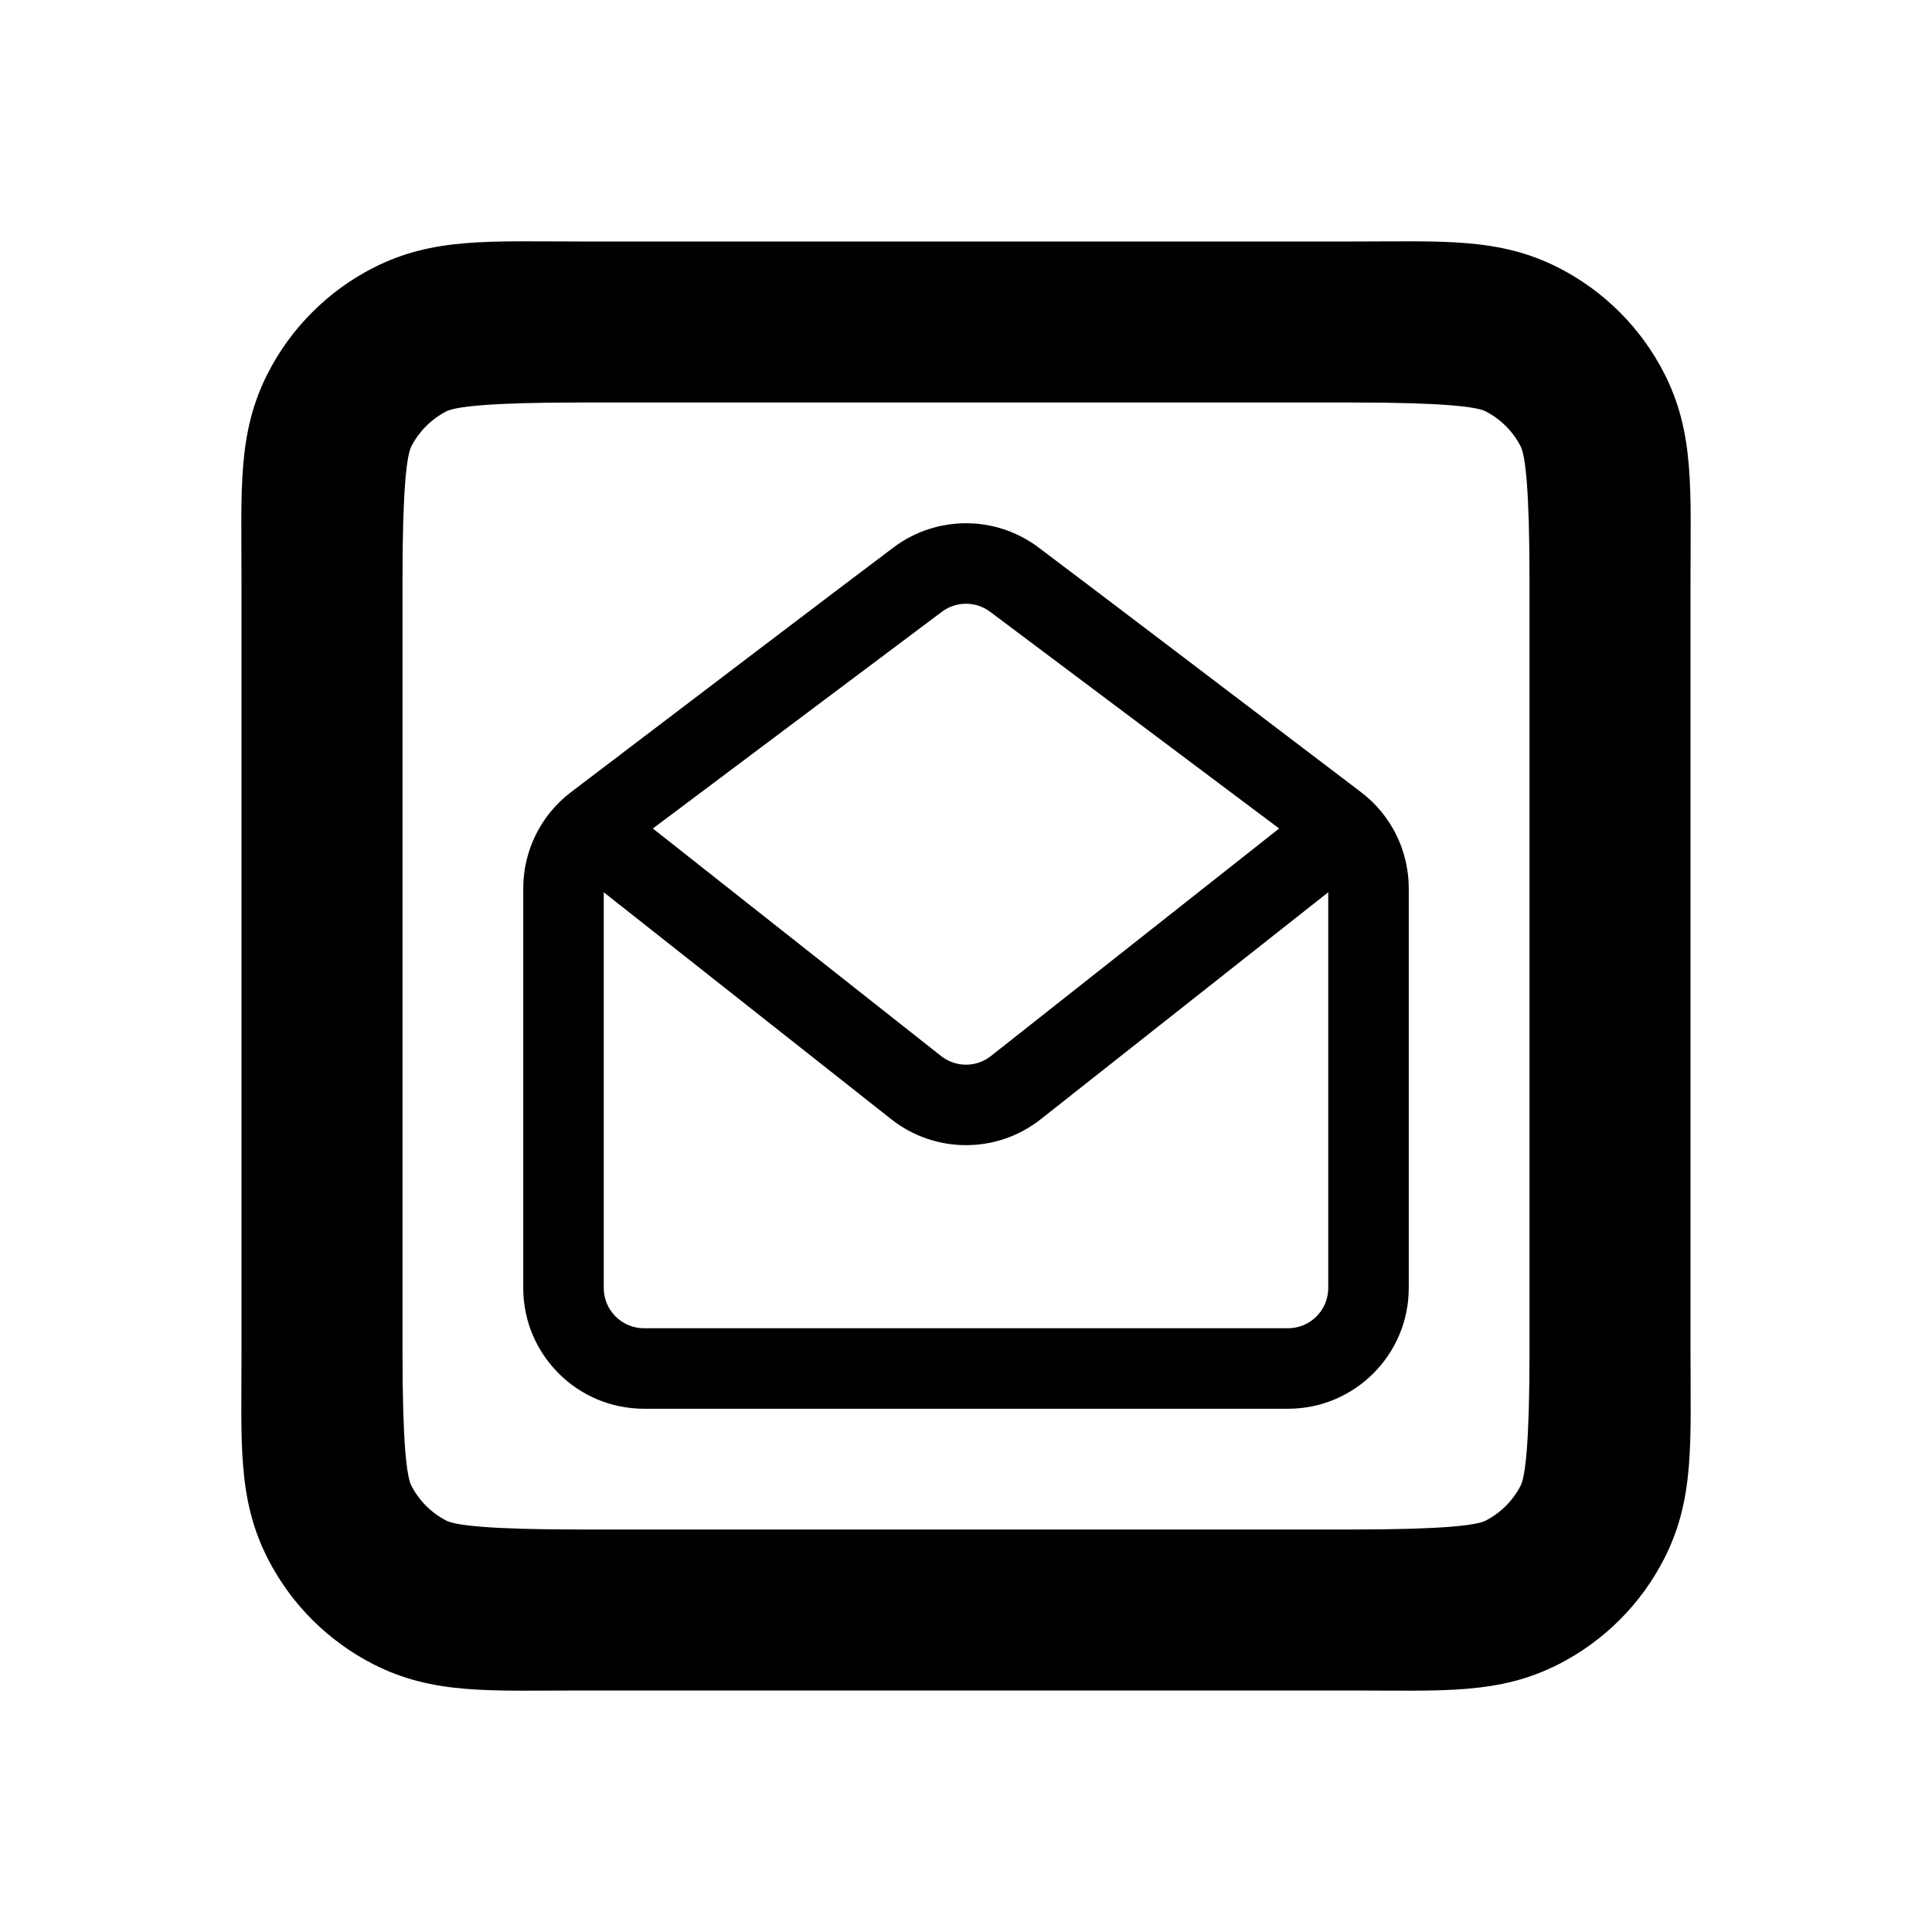
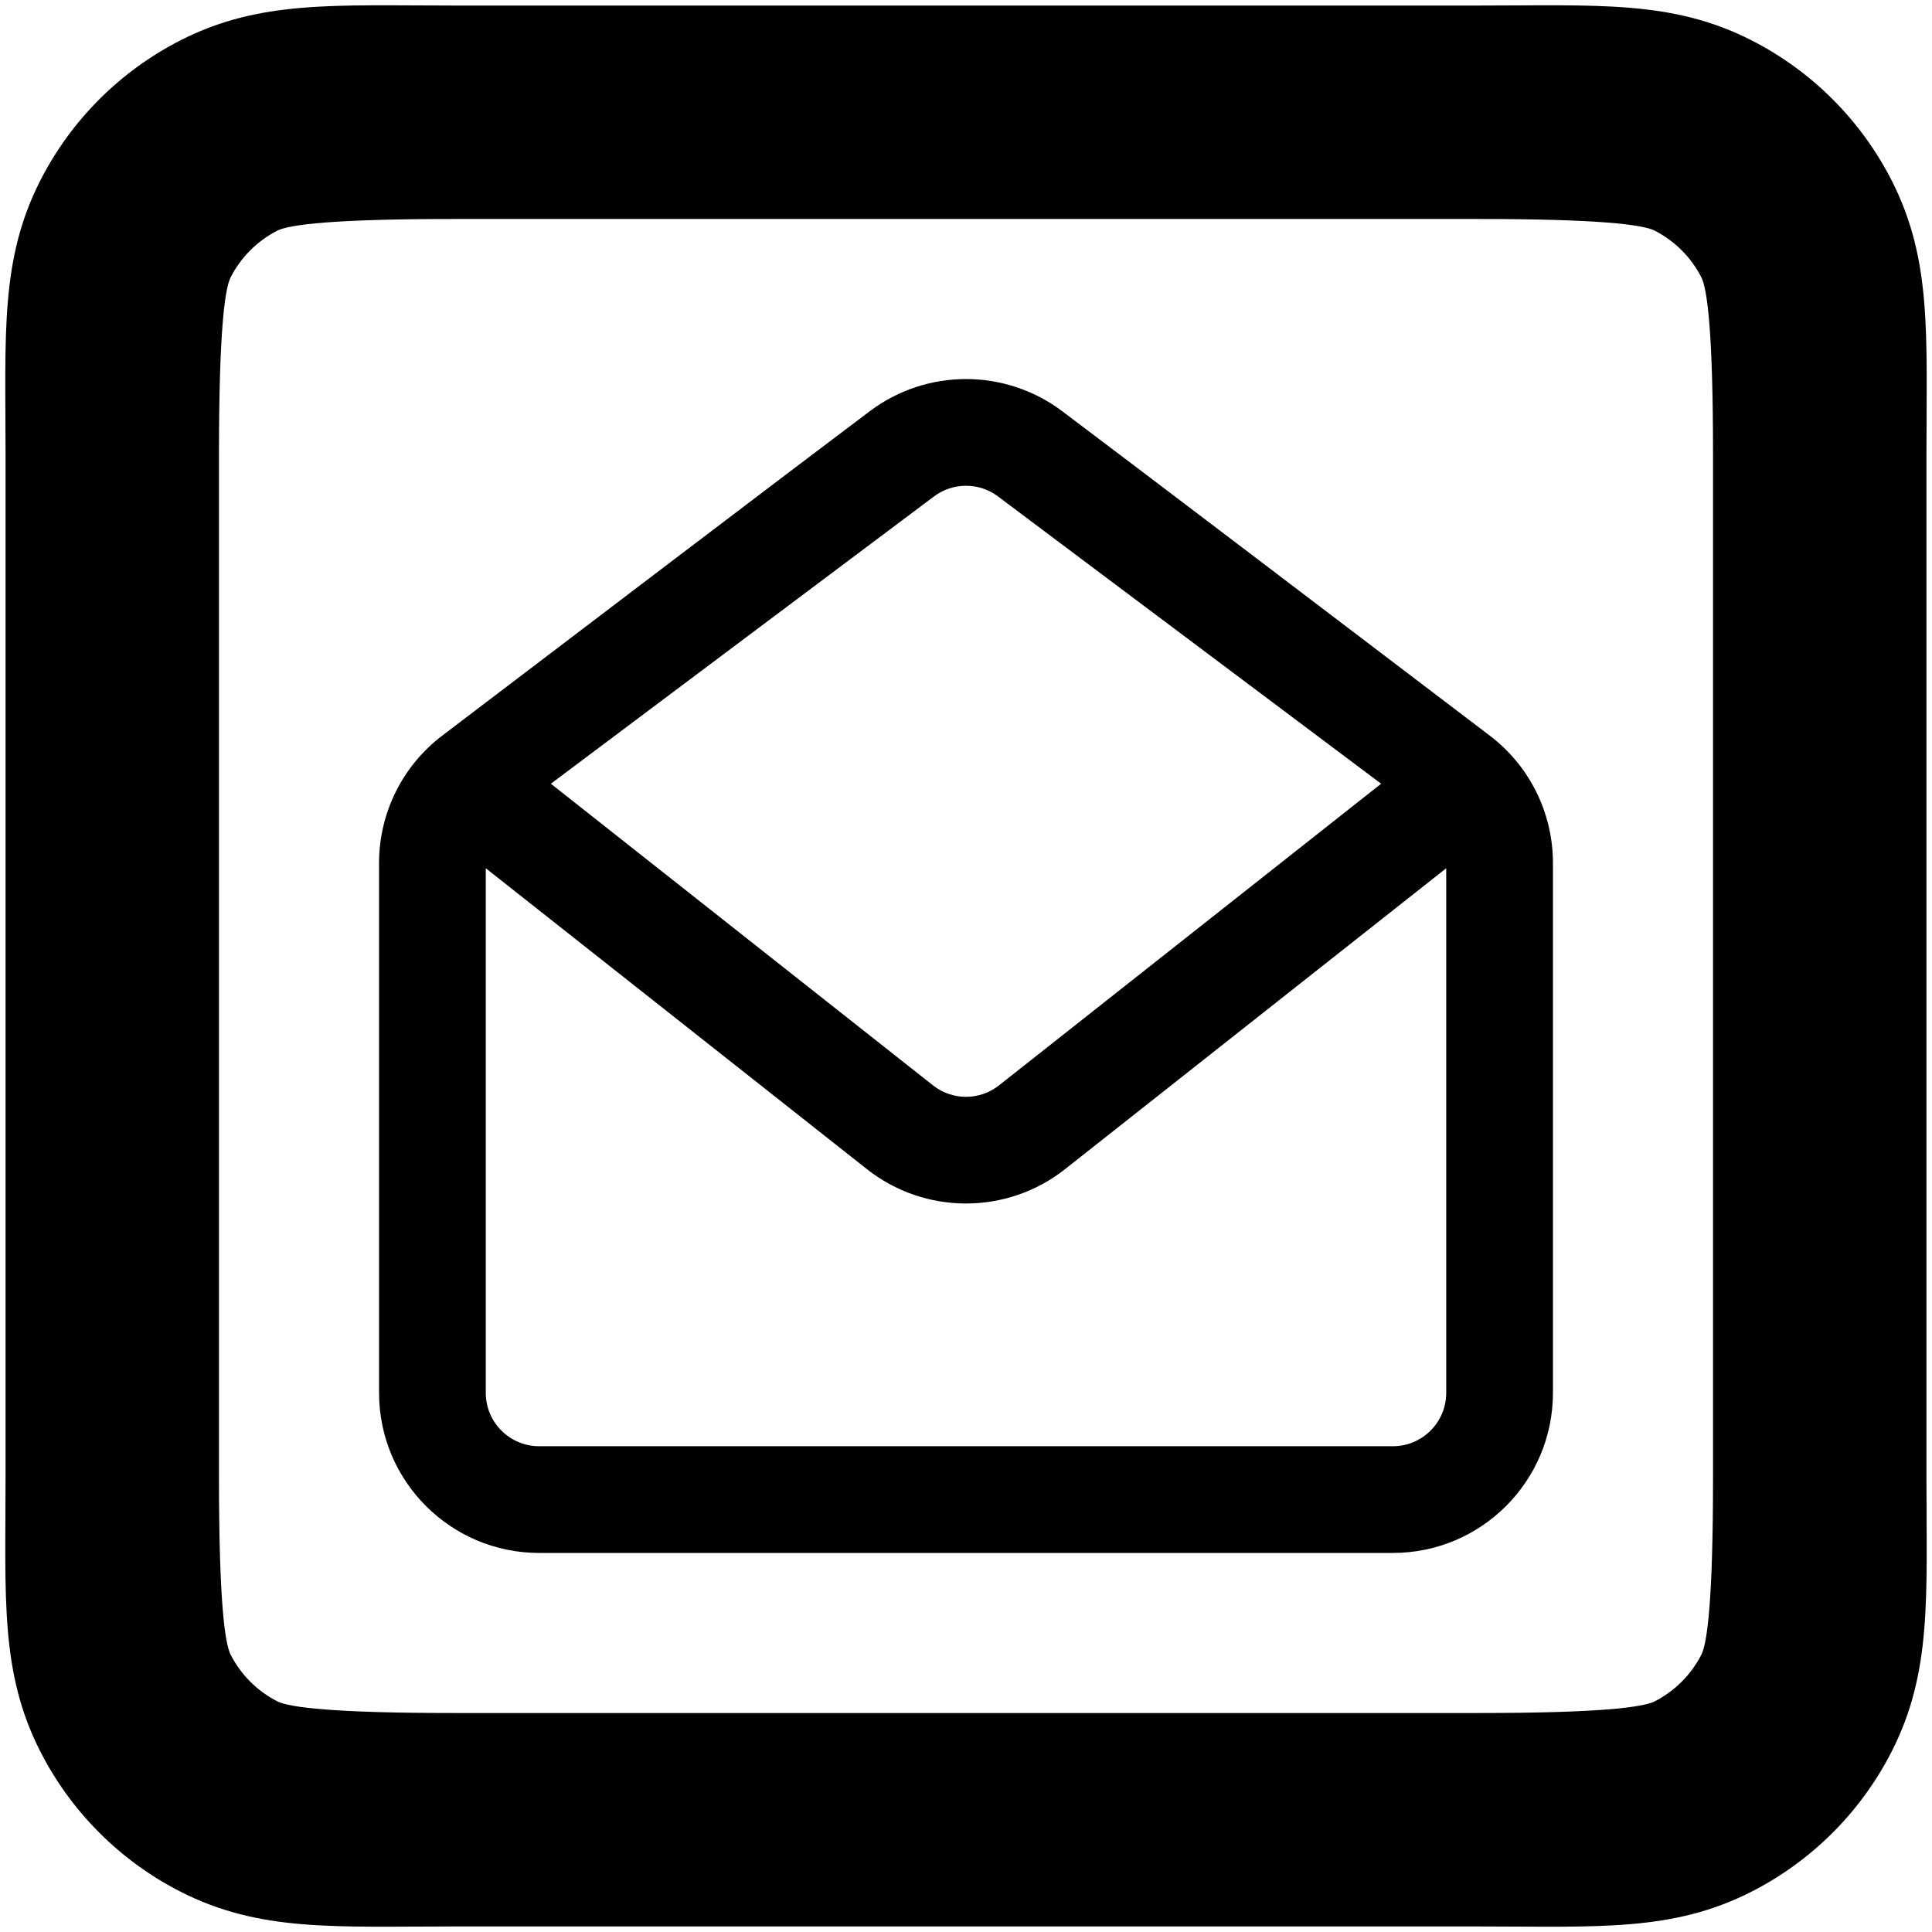
- <svg xmlns="http://www.w3.org/2000/svg" width="800px" height="800px" viewBox="0 0 24 24" fill="none" version="1.1">
+ <svg xmlns="http://www.w3.org/2000/svg" width="18.104" height="18.104" viewBox="2.948 2.948 18.104 18.104" fill="none" version="1.1">
  <path style="fill:#000000" d="M 7.199 3 C 6.079 3 5.381 2.948 4.639 3.326 C 4.074 3.614 3.614 4.074 3.326 4.639 C 2.948 5.381 3 6.079 3 7.199 L 3 16.801 C 3 17.921 2.948 18.619 3.326 19.361 C 3.614 19.926 4.074 20.386 4.639 20.674 C 5.381 21.052 6.079 21 7.199 21 L 16.801 21 C 17.921 21 18.619 21.052 19.361 20.674 C 19.926 20.386 20.386 19.926 20.674 19.361 C 21.052 18.619 21 17.921 21 16.801 L 21 7.199 C 21 6.079 21.052 5.381 20.674 4.639 C 20.386 4.074 19.926 3.614 19.361 3.326 C 18.619 2.948 17.921 3 16.801 3 L 7.199 3 z M 7.199 5 L 16.801 5 C 17.921 5 18.34 5.052 18.453 5.109 C 18.641 5.205 18.795 5.359 18.891 5.547 C 18.948 5.66 19 6.079 19 7.199 L 19 16.801 C 19 17.921 18.948 18.34 18.891 18.453 C 18.795 18.641 18.641 18.795 18.453 18.891 C 18.34 18.948 17.921 19 16.801 19 L 7.199 19 C 6.079 19 5.66 18.948 5.547 18.891 C 5.359 18.795 5.205 18.641 5.109 18.453 C 5.052 18.34 5 17.921 5 16.801 L 5 7.199 C 5 6.079 5.052 5.66 5.109 5.547 C 5.205 5.359 5.359 5.205 5.547 5.109 C 5.66 5.052 6.079 5 7.199 5 z M 12 6.5 C 11.683 6.5 11.367 6.6 11.1 6.8 C 10.466 7.276 8.184 9.011 7.091 9.842 C 6.718 10.126 6.5 10.567 6.5 11.035 L 6.5 16 C 6.5 16.828 7.172 17.5 8 17.5 L 16 17.5 C 16.828 17.5 17.5 16.828 17.5 16 L 17.5 11.035 C 17.5 10.567 17.282 10.126 16.909 9.842 C 15.816 9.011 13.534 7.276 12.9 6.8 C 12.633 6.6 12.317 6.5 12 6.5 z M 12 7.5 C 12.106 7.5 12.211 7.533 12.3 7.6 L 15.89 10.292 L 12.31 13.118 C 12.128 13.262 11.872 13.262 11.69 13.118 L 8.11 10.292 L 11.7 7.6 C 11.789 7.533 11.894 7.5 12 7.5 z M 7.5 11.084 L 11.071 13.903 C 11.615 14.333 12.385 14.333 12.929 13.903 L 16.5 11.084 L 16.5 16 C 16.5 16.276 16.276 16.5 16 16.5 L 8 16.5 C 7.724 16.5 7.5 16.276 7.5 16 L 7.5 11.084 z" />
</svg>
